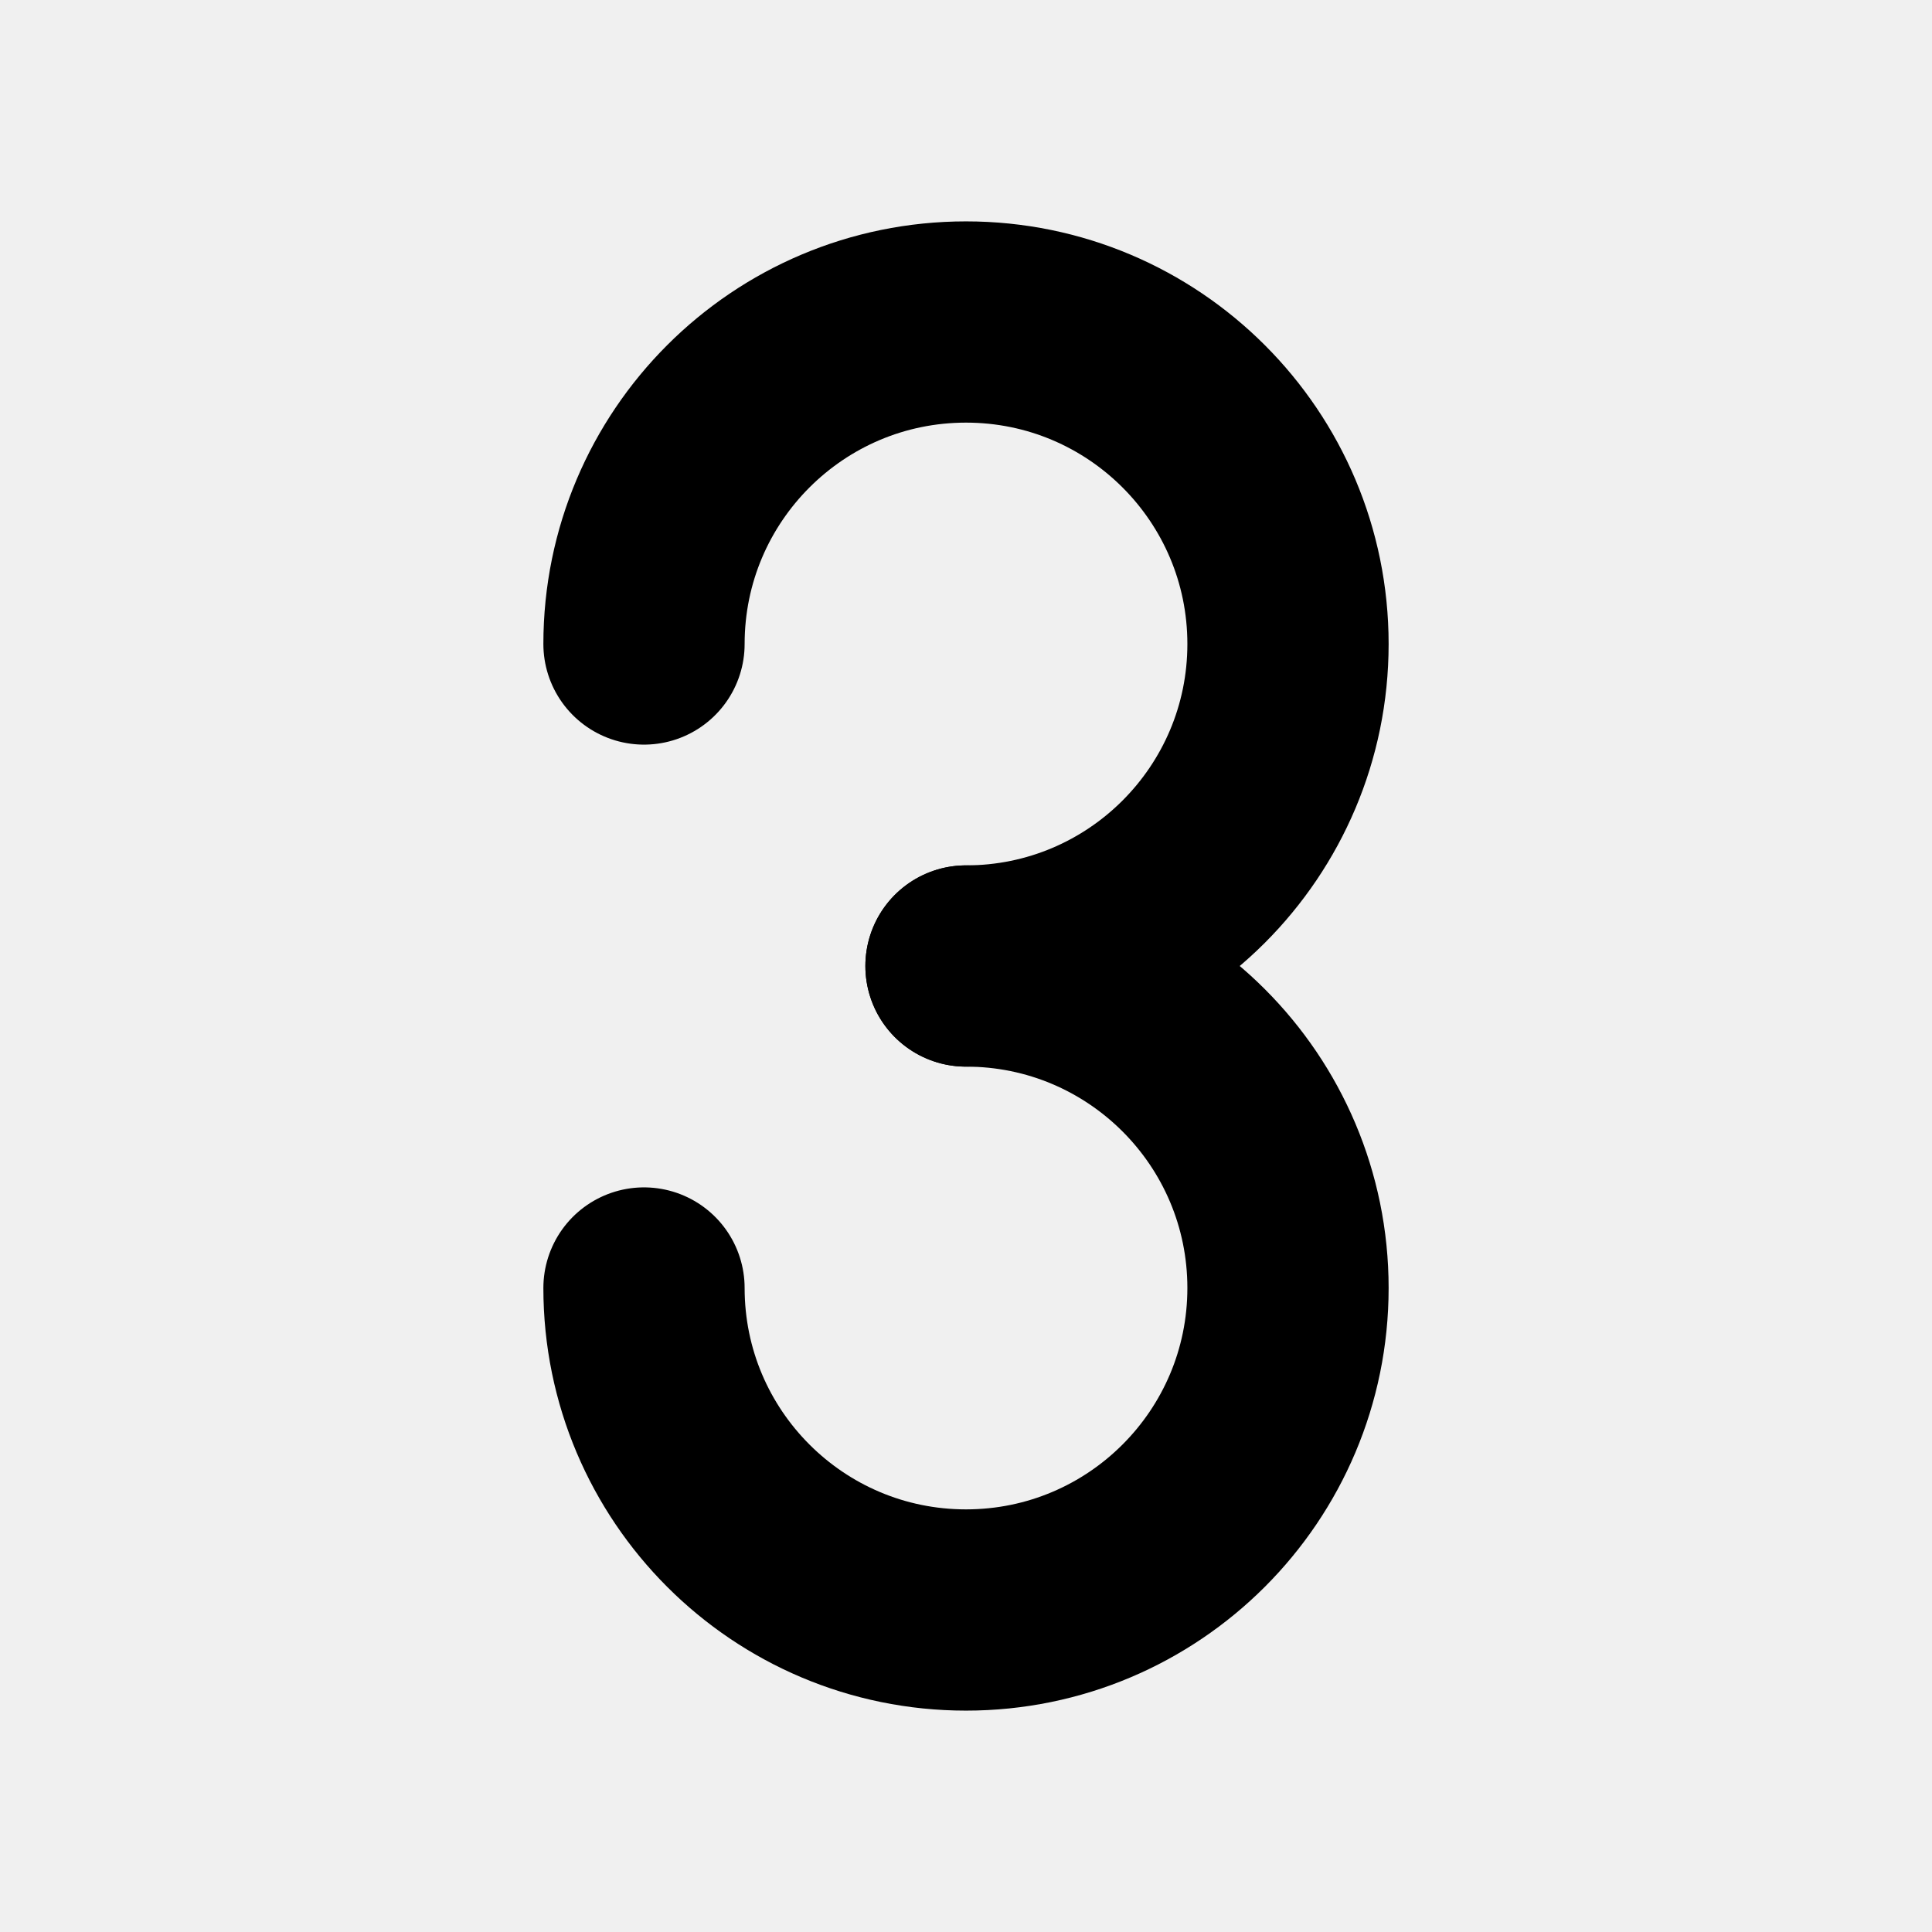
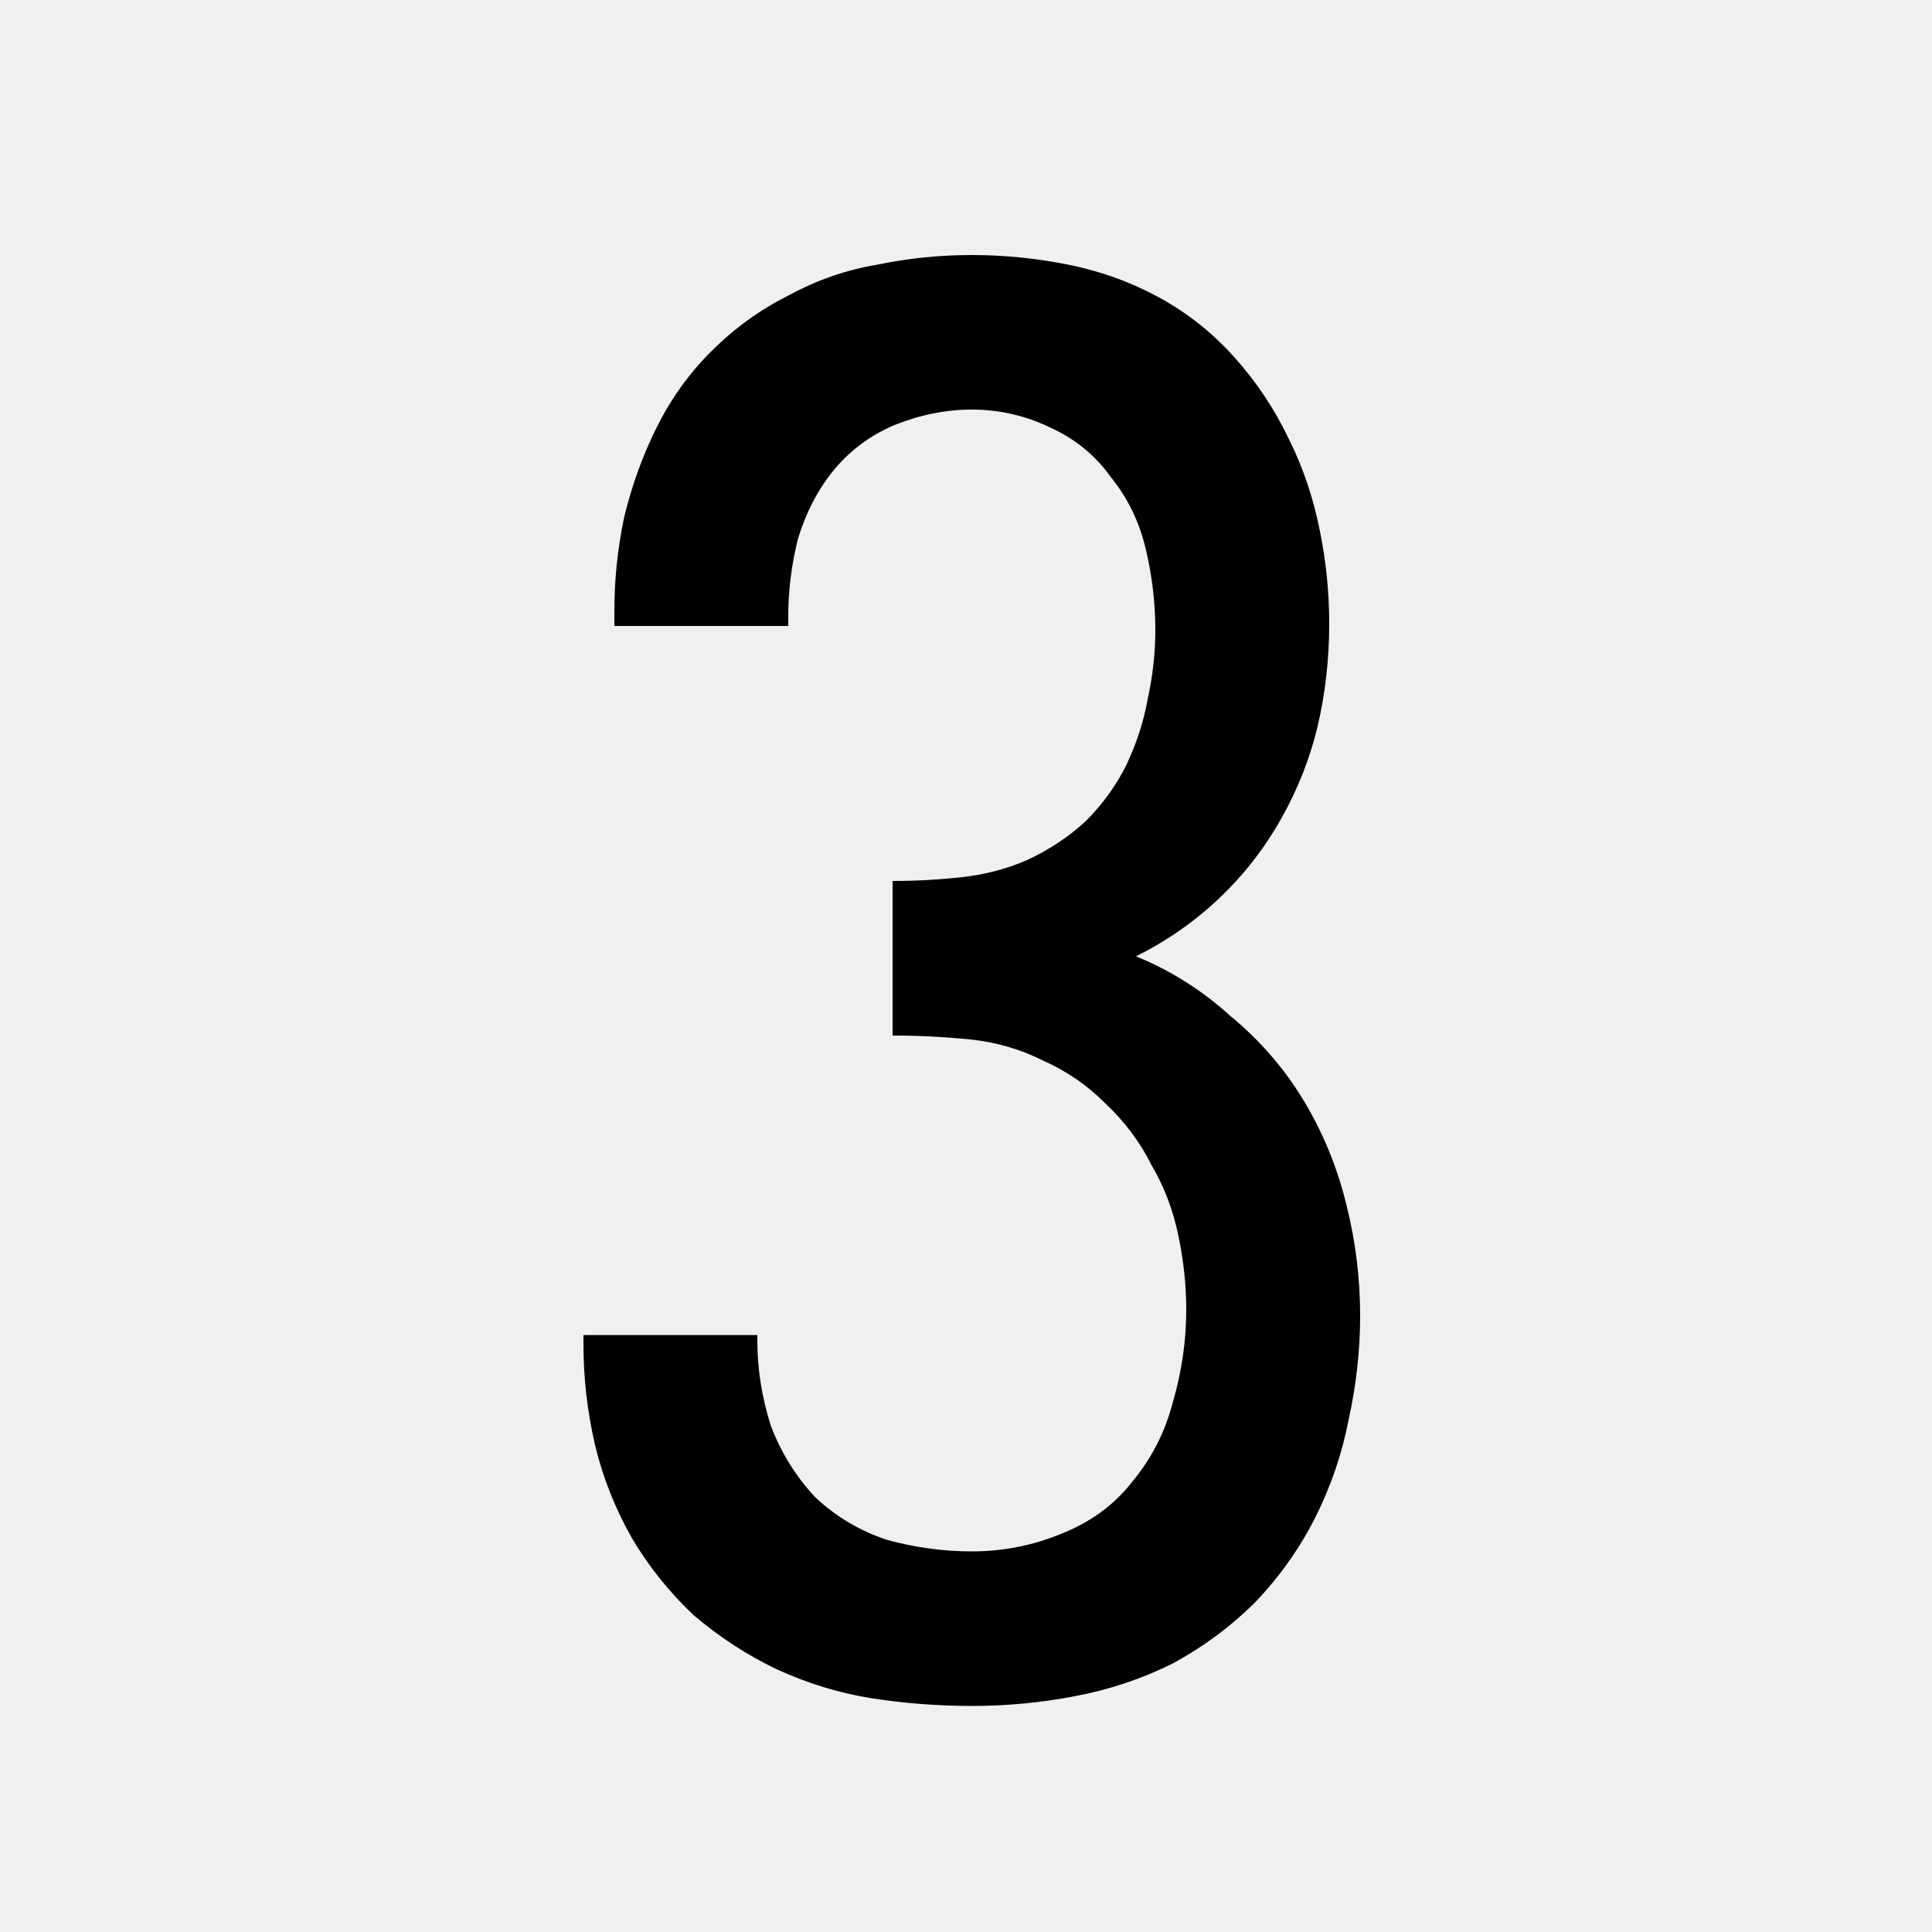
- <svg xmlns="http://www.w3.org/2000/svg" width="24" height="24" viewBox="0 0 24 24" fill="none" stroke="currentColor" stroke-width="2.5" stroke-linecap="round" stroke-linejoin="round">
-   <path d="M12 12a4 4 0 1 0 -4 -4" />
-   <path d="M8 16a4 4 0 1 0 4 -4" />
+ <svg xmlns="http://www.w3.org/2000/svg" width="24" height="24" viewBox="0 0 24 24" fill="none">
+   <g clip-path="url(#clip0_58_93)">
+     <path d="M12.072 21.192C11.656 21.192 11.24 21.16 10.824 21.096C10.424 21.032 10.032 20.912 9.648 20.736C9.28 20.56 8.936 20.336 8.616 20.064C8.312 19.776 8.056 19.456 7.848 19.104C7.64 18.736 7.488 18.352 7.392 17.952C7.296 17.536 7.248 17.12 7.248 16.704V16.584H9.408V16.656C9.408 17.008 9.464 17.36 9.576 17.712C9.704 18.048 9.888 18.344 10.128 18.6C10.384 18.84 10.68 19.016 11.016 19.128C11.368 19.224 11.72 19.272 12.072 19.272C12.456 19.272 12.824 19.2 13.176 19.056C13.544 18.912 13.84 18.696 14.064 18.408C14.304 18.12 14.472 17.792 14.568 17.424C14.68 17.04 14.736 16.656 14.736 16.272C14.736 15.968 14.704 15.664 14.64 15.36C14.576 15.04 14.464 14.744 14.304 14.472C14.16 14.184 13.968 13.928 13.728 13.704C13.504 13.48 13.248 13.304 12.96 13.176C12.672 13.032 12.368 12.944 12.048 12.912C11.728 12.88 11.408 12.864 11.088 12.864V10.944C11.376 10.944 11.664 10.928 11.952 10.896C12.24 10.864 12.512 10.792 12.768 10.68C13.04 10.552 13.28 10.392 13.488 10.2C13.696 9.992 13.864 9.76 13.992 9.504C14.12 9.232 14.208 8.96 14.256 8.688C14.32 8.4 14.352 8.112 14.352 7.824C14.352 7.488 14.312 7.152 14.232 6.816C14.152 6.48 14.008 6.184 13.8 5.928C13.608 5.656 13.352 5.448 13.032 5.304C12.728 5.16 12.408 5.088 12.072 5.088C11.752 5.088 11.432 5.152 11.112 5.28C10.808 5.408 10.552 5.6 10.344 5.856C10.152 6.096 10.008 6.376 9.912 6.696C9.832 7.016 9.792 7.336 9.792 7.656V7.776H7.632V7.584C7.632 7.2 7.672 6.816 7.752 6.432C7.848 6.032 7.984 5.656 8.16 5.304C8.336 4.952 8.56 4.64 8.832 4.368C9.12 4.08 9.44 3.848 9.792 3.672C10.144 3.48 10.512 3.352 10.896 3.288C11.28 3.208 11.672 3.168 12.072 3.168C12.472 3.168 12.872 3.208 13.272 3.288C13.672 3.368 14.048 3.504 14.4 3.696C14.752 3.888 15.064 4.136 15.336 4.44C15.608 4.744 15.832 5.08 16.008 5.448C16.184 5.8 16.312 6.176 16.392 6.576C16.472 6.96 16.512 7.352 16.512 7.752C16.512 8.184 16.464 8.608 16.368 9.024C16.272 9.424 16.12 9.808 15.912 10.176C15.704 10.544 15.448 10.872 15.144 11.16C14.84 11.448 14.496 11.688 14.112 11.88C14.544 12.056 14.936 12.304 15.288 12.624C15.656 12.928 15.96 13.28 16.2 13.68C16.44 14.08 16.616 14.512 16.728 14.976C16.84 15.424 16.896 15.88 16.896 16.344C16.896 16.776 16.848 17.208 16.752 17.64C16.672 18.056 16.536 18.456 16.344 18.84C16.152 19.224 15.904 19.576 15.6 19.896C15.296 20.2 14.952 20.456 14.568 20.664C14.184 20.856 13.776 20.992 13.344 21.072C12.928 21.152 12.504 21.192 12.072 21.192Z" fill="black" />
+   </g>
+   <defs>
+     <clipPath id="clip0_58_93">
+       <rect width="24" height="24" fill="white" />
+     </clipPath>
+   </defs>
</svg>
